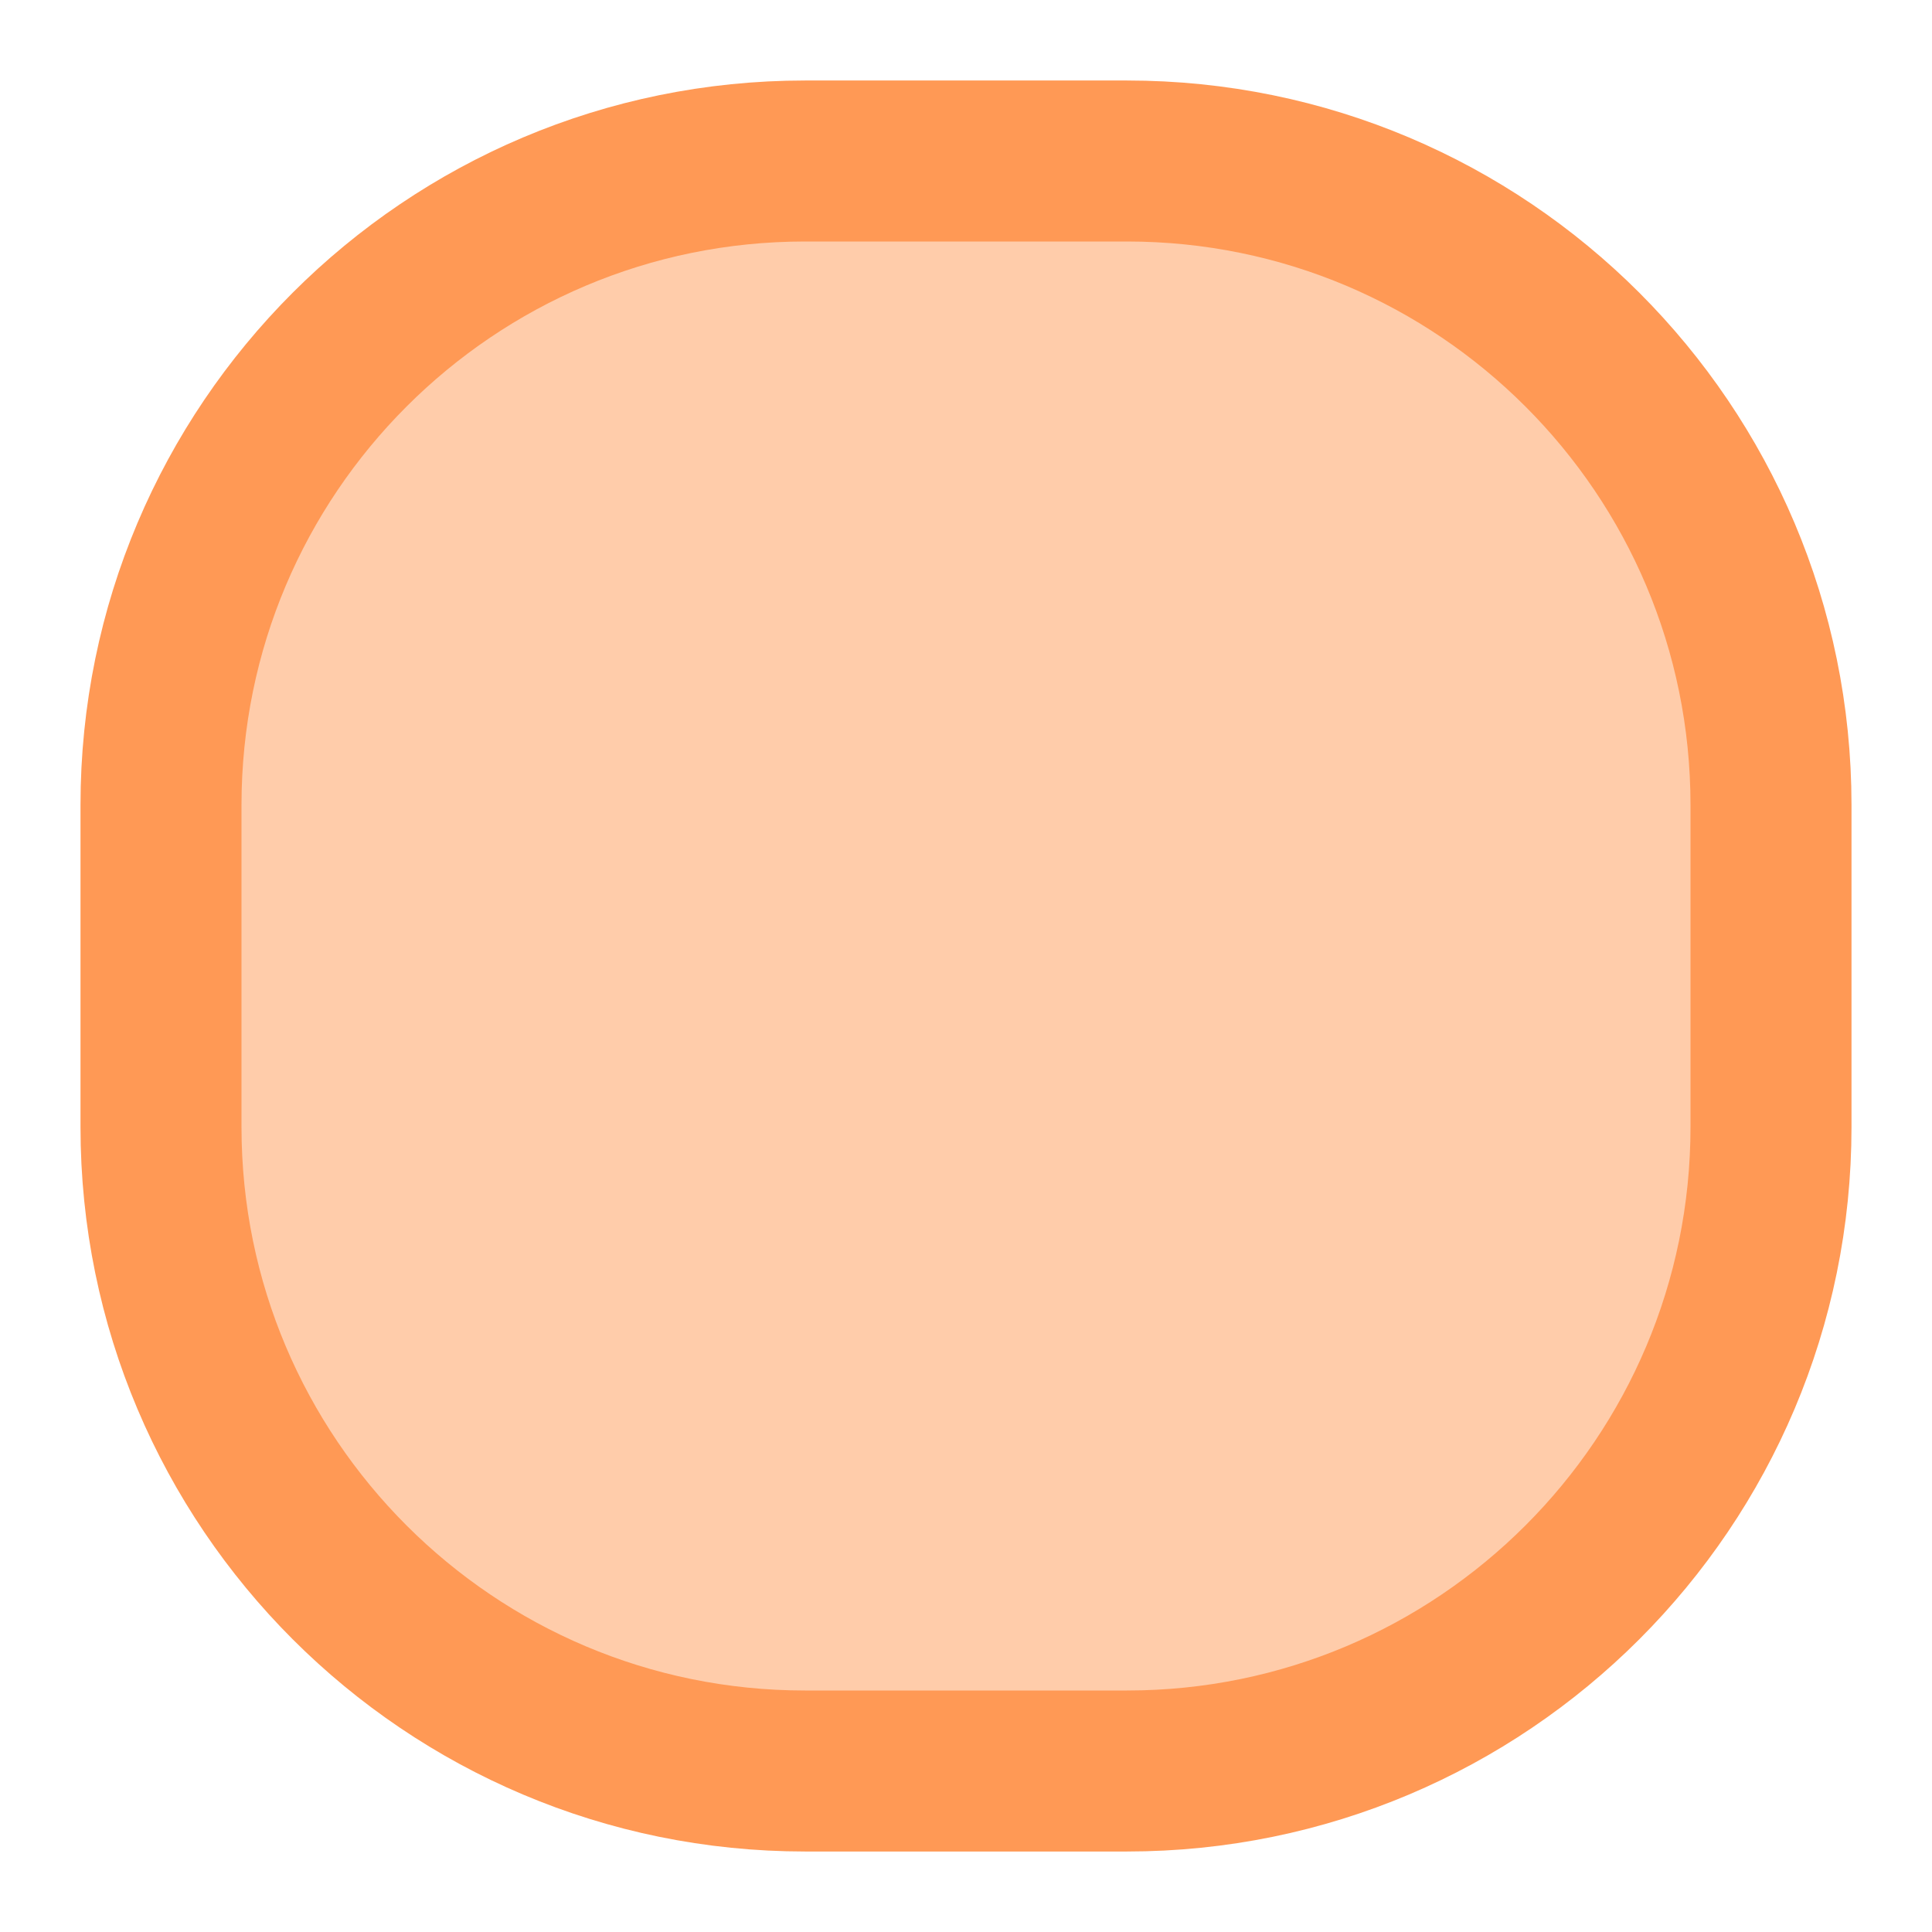
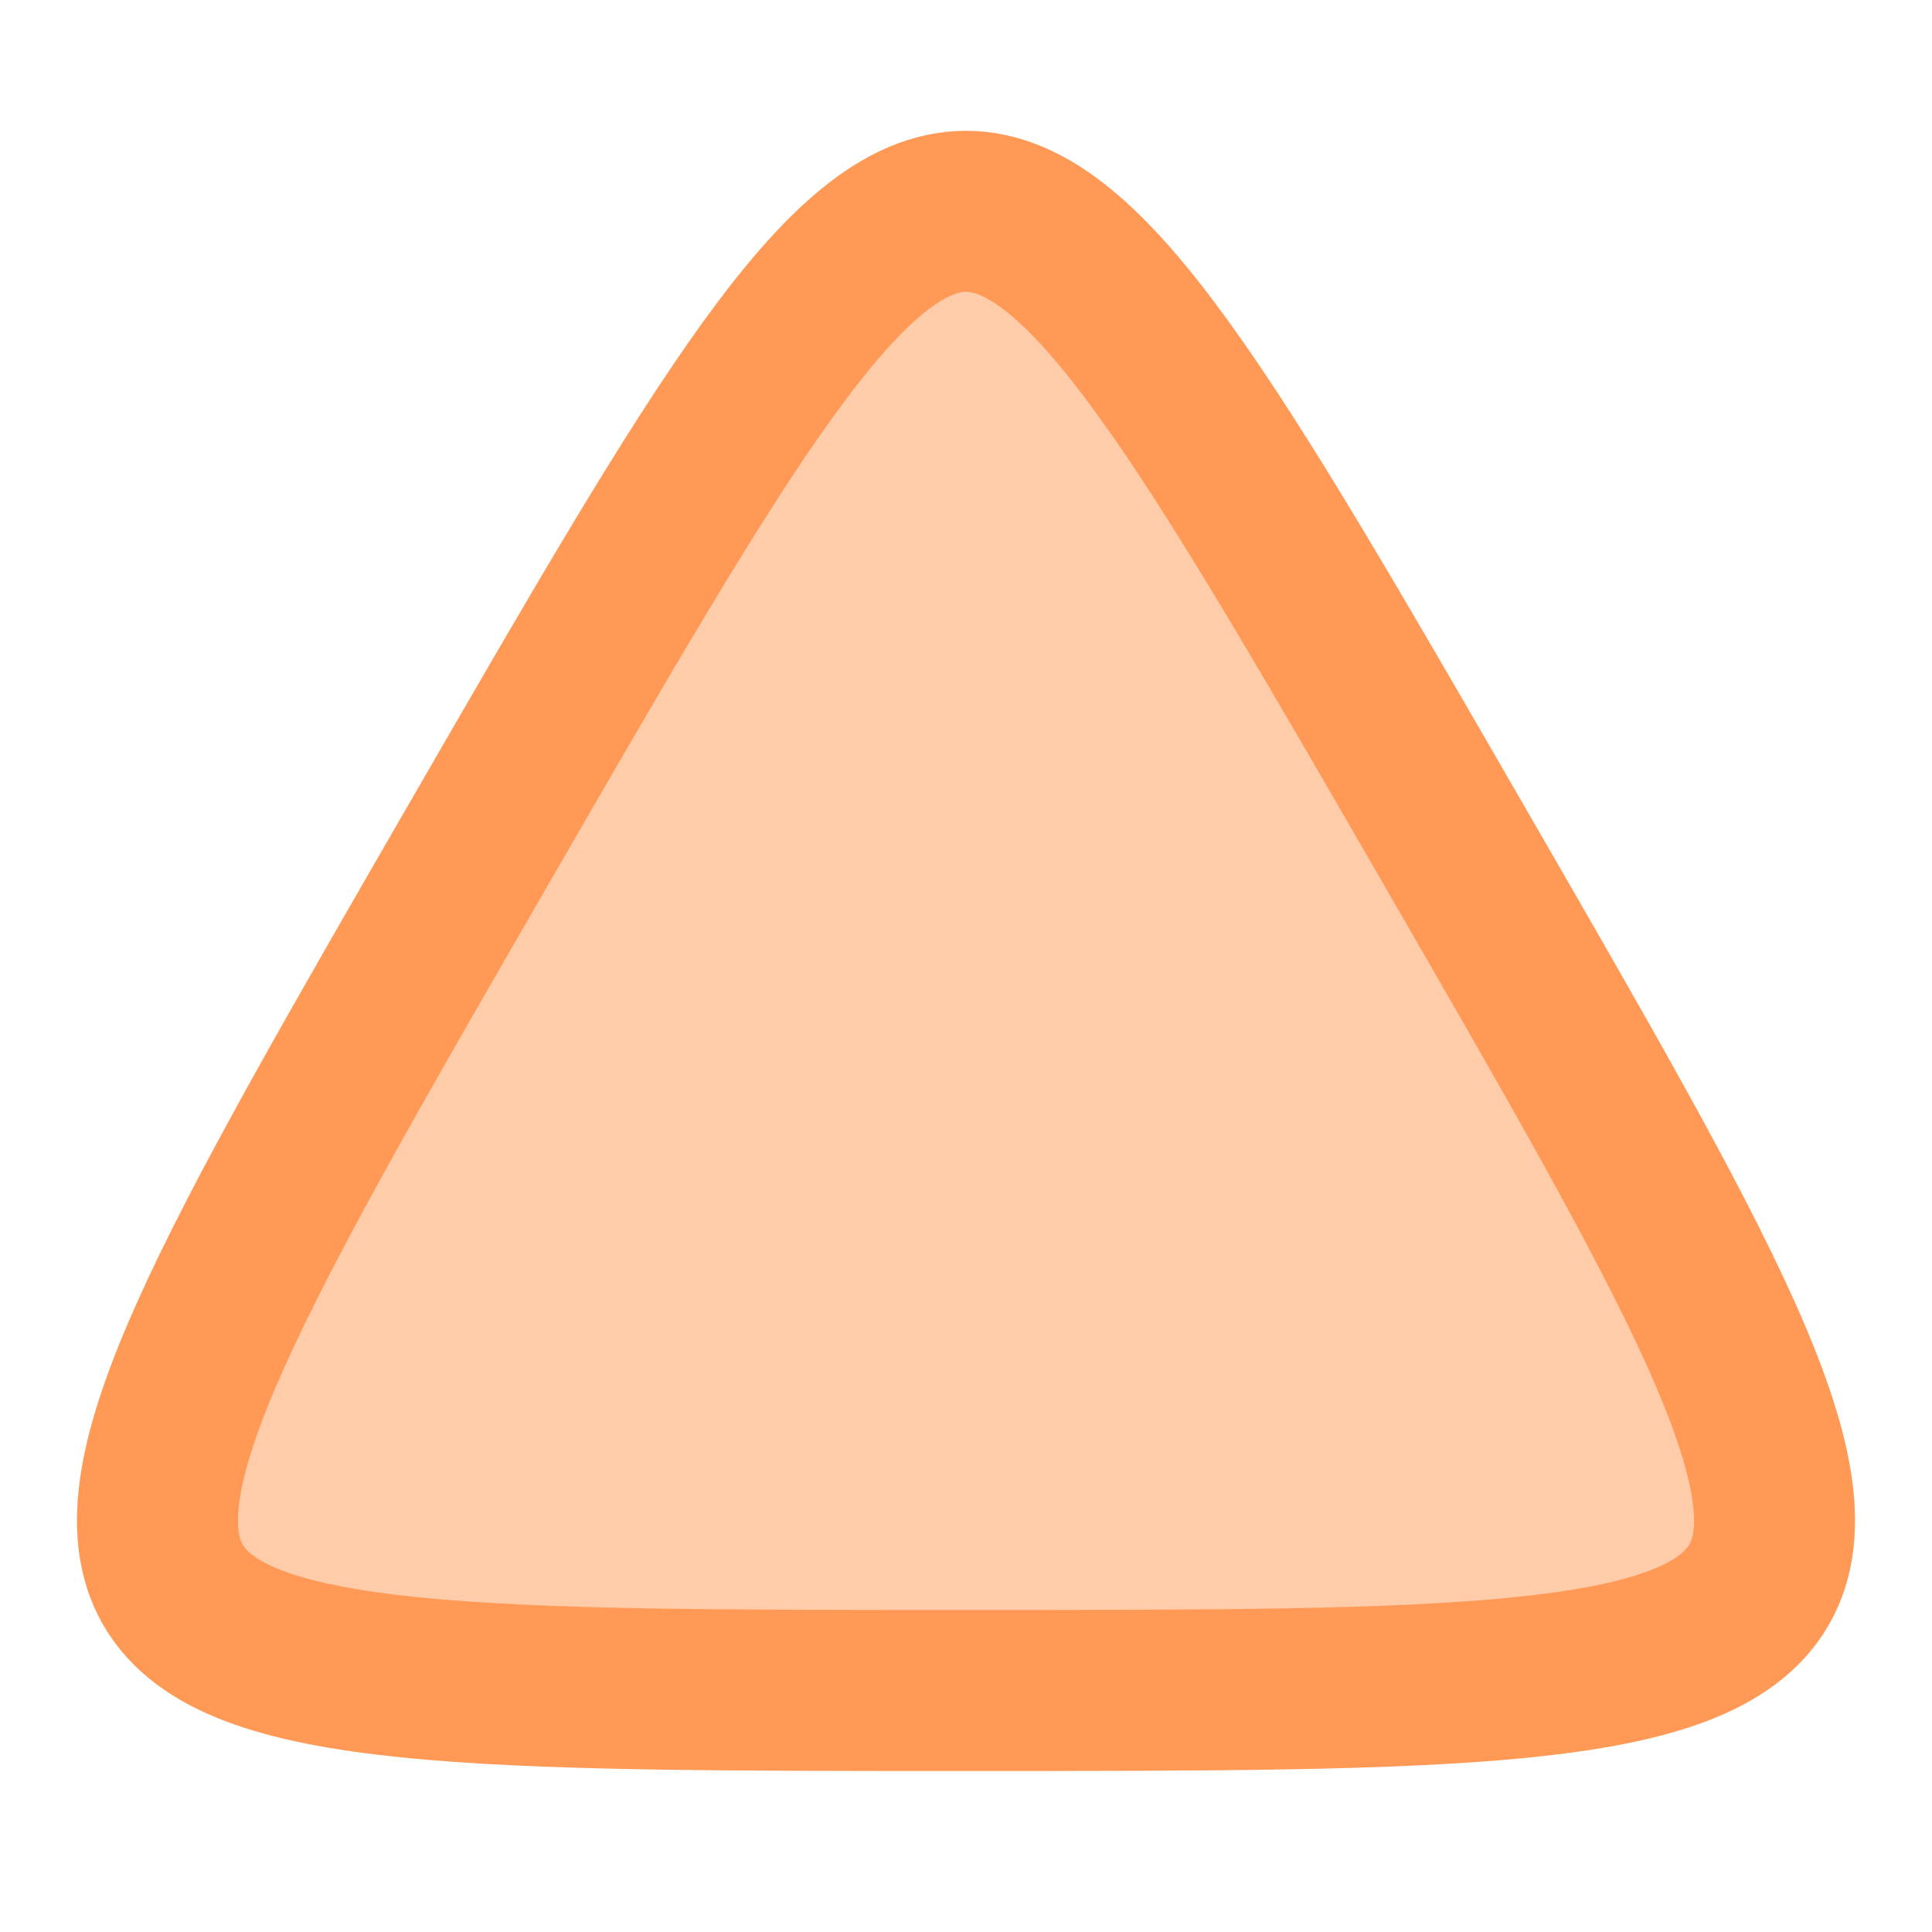
<svg xmlns="http://www.w3.org/2000/svg" width="24" height="24">
-   <rect style="opacity:1;fill:#fca;fill-rule:evenodd;stroke:#f95;stroke-width:2;stroke-linecap:round;stroke-linejoin:round;stroke-opacity:1" width="20" height="20" x="2" y="2" ry="8" />
+   <path style="opacity:1;fill:#fca;fill-opacity:1;fill-rule:evenodd;stroke:#f95;stroke-width:2;stroke-linecap:round;stroke-linejoin:round;stroke-dasharray:none" d="M12 19C-.124 19-.124 19 5.938 8.5S12-2 18.062 8.5 24.124 19 12 19z" transform="translate(0 2)" />
</svg>
